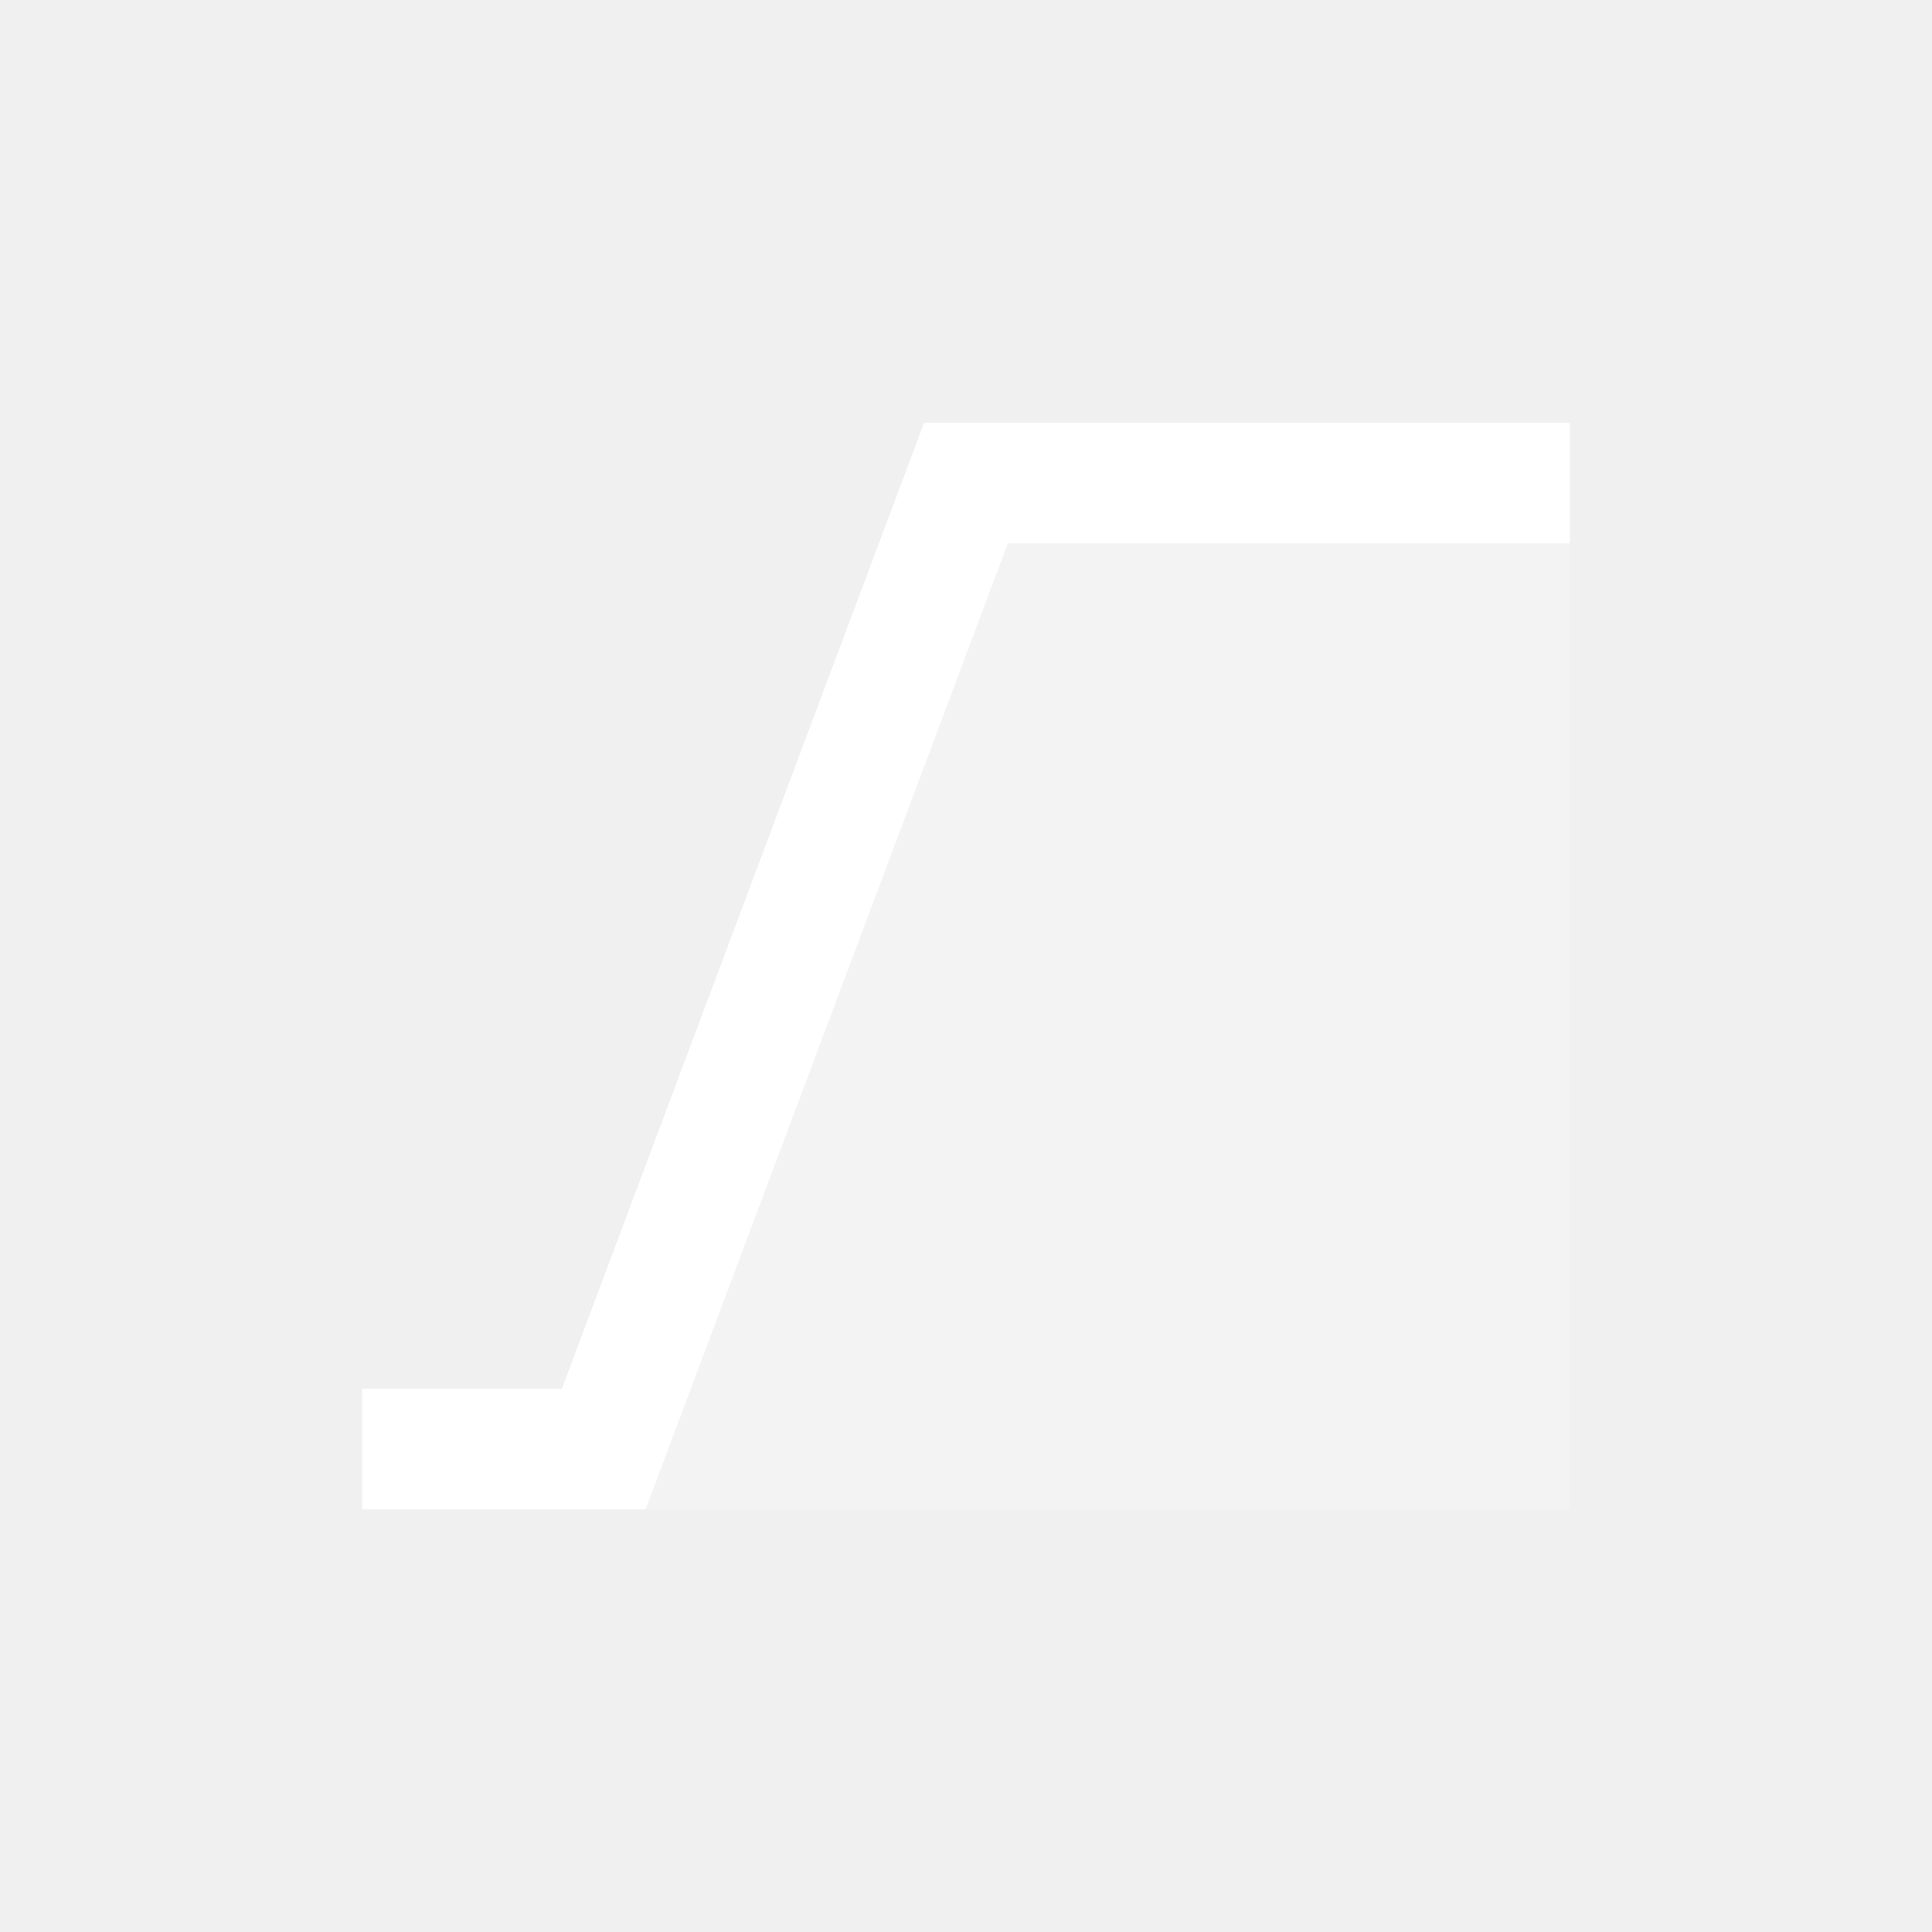
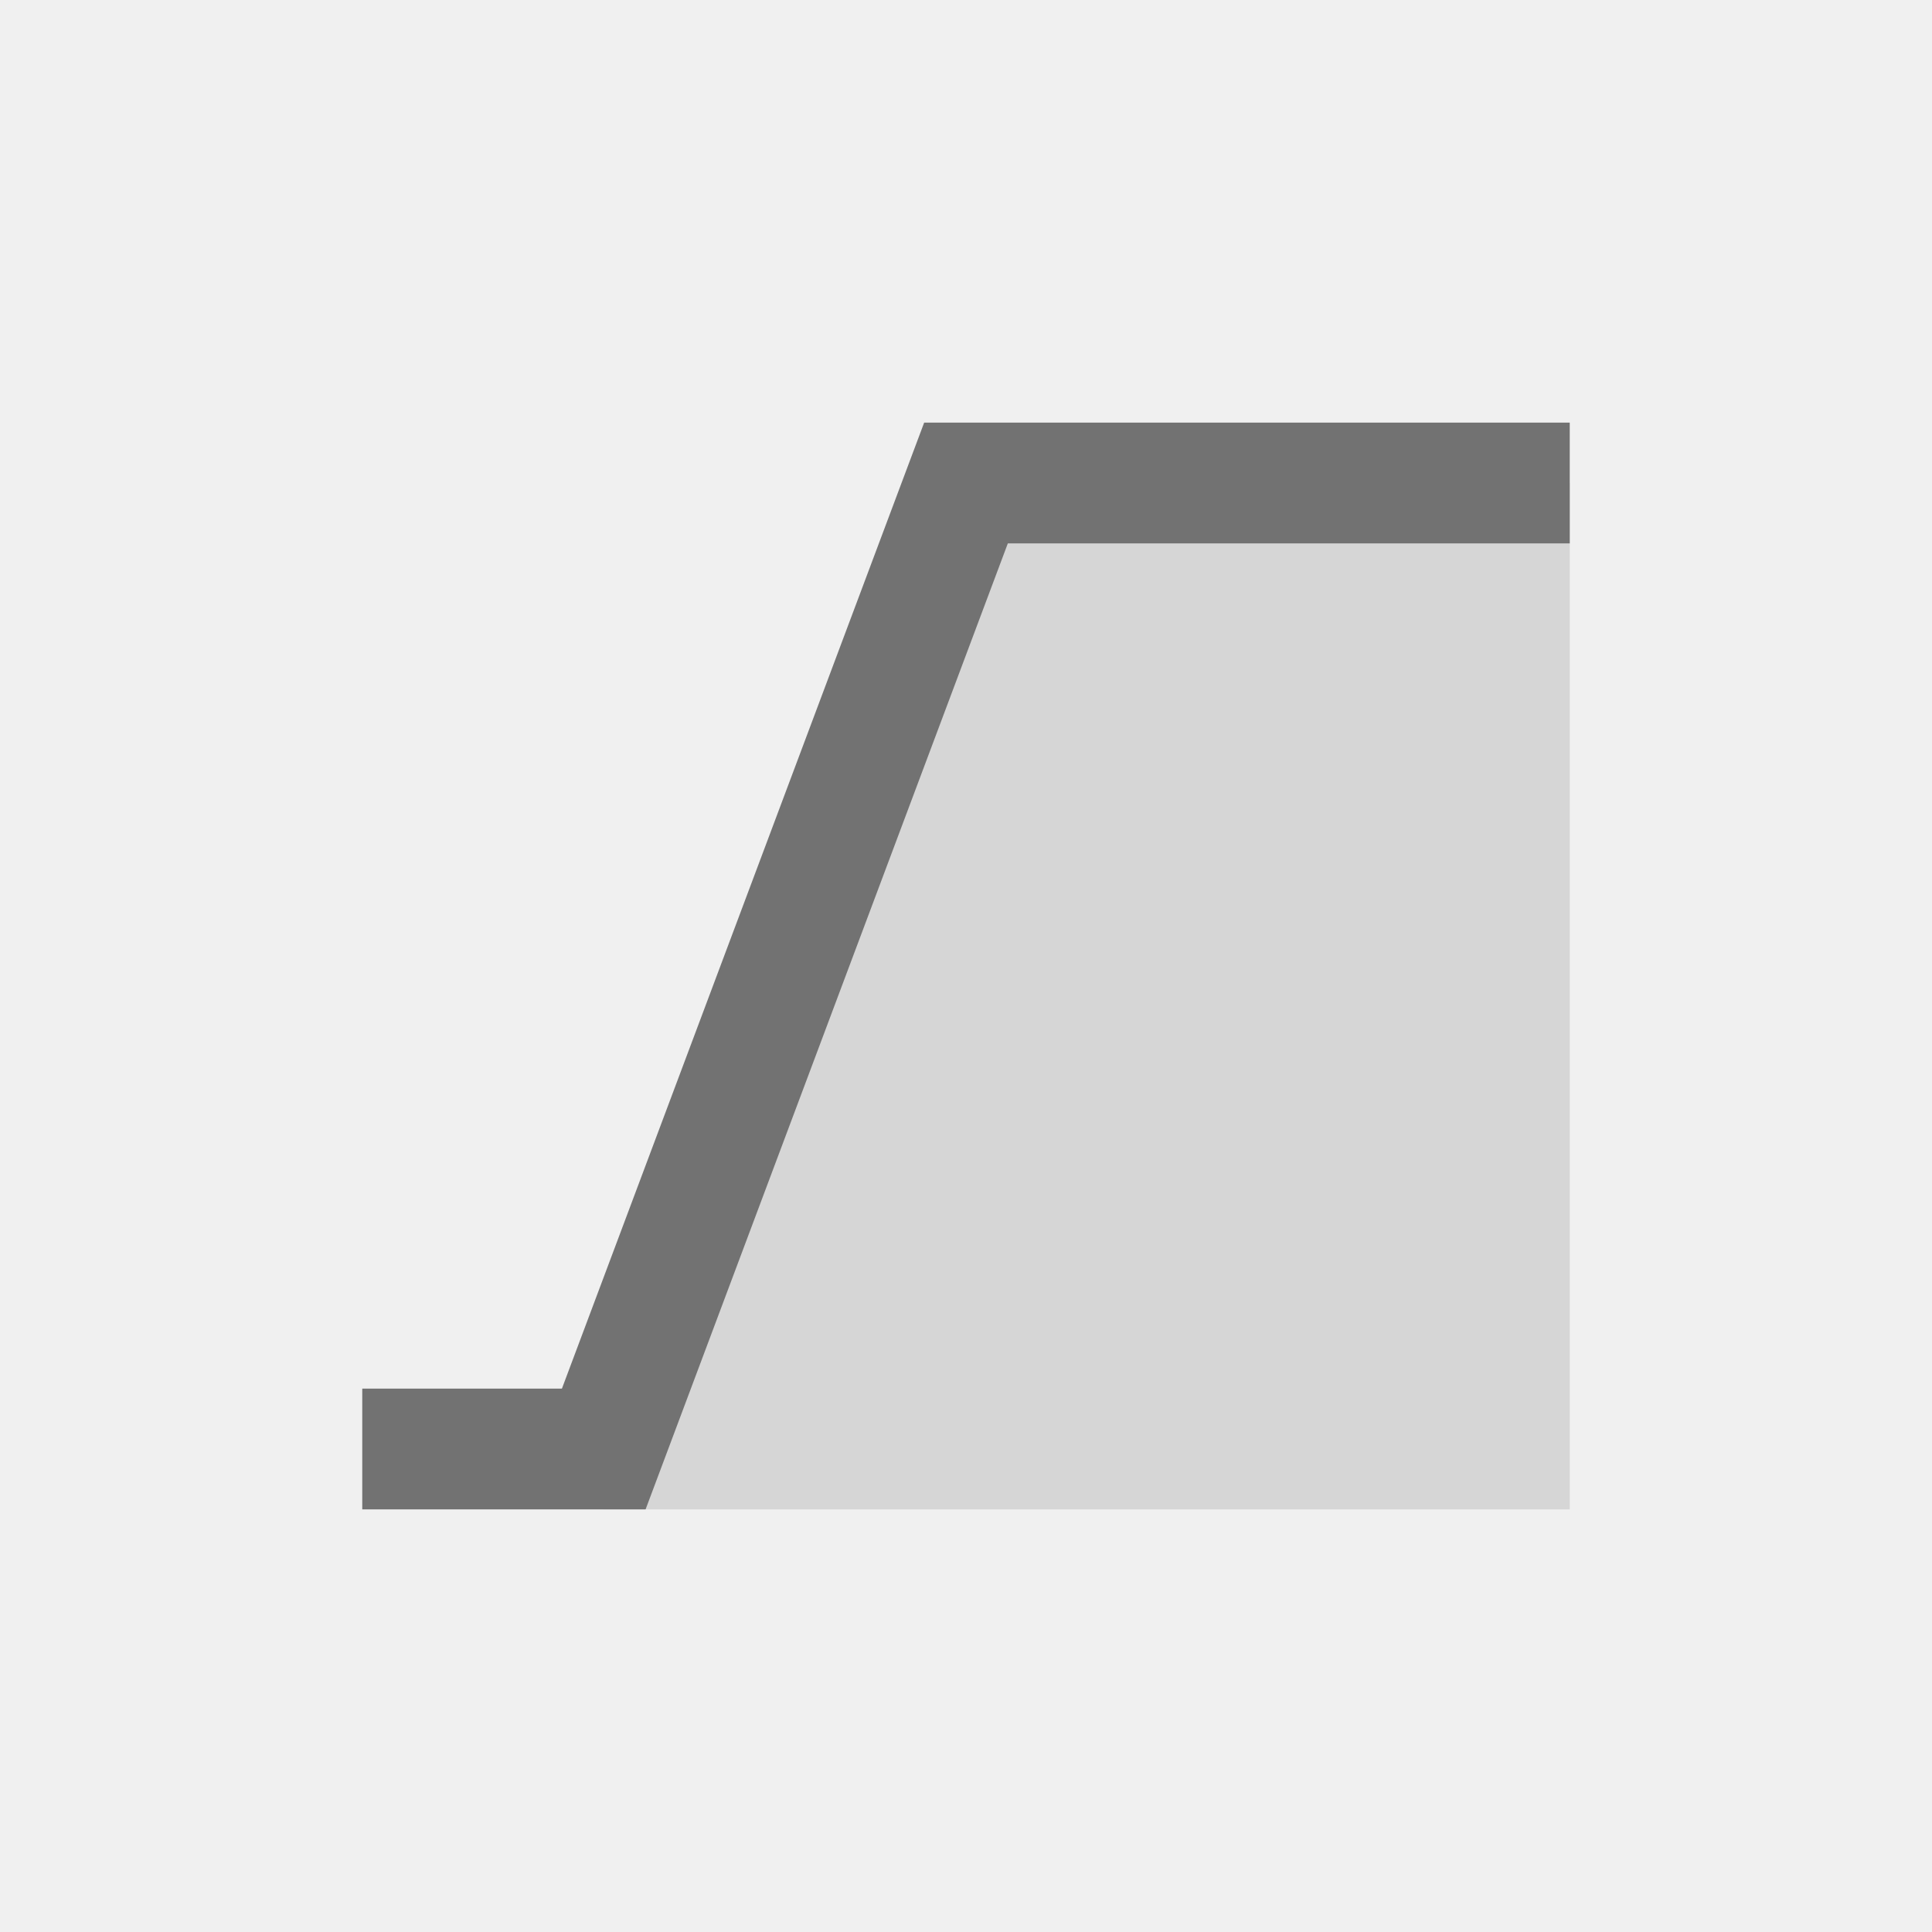
<svg xmlns="http://www.w3.org/2000/svg" width="32" height="32">
-   <polyline style="fill:white;fill-opacity:0.2" points="10,25, 16,8 26,8 26,25" />
-   <polyline style="fill:none;stroke:white;stroke-width:2" points="6,24 10,24, 16,8 26,8" />
+   <polyline style="fill:#727272;fill-opacity:0.2" points="10,25, 16,8 26,8 26,25" />
+   <polyline style="fill:none;stroke:#727272;stroke-width:2" points="6,24 10,24, 16,8 26,8" />
</svg>
